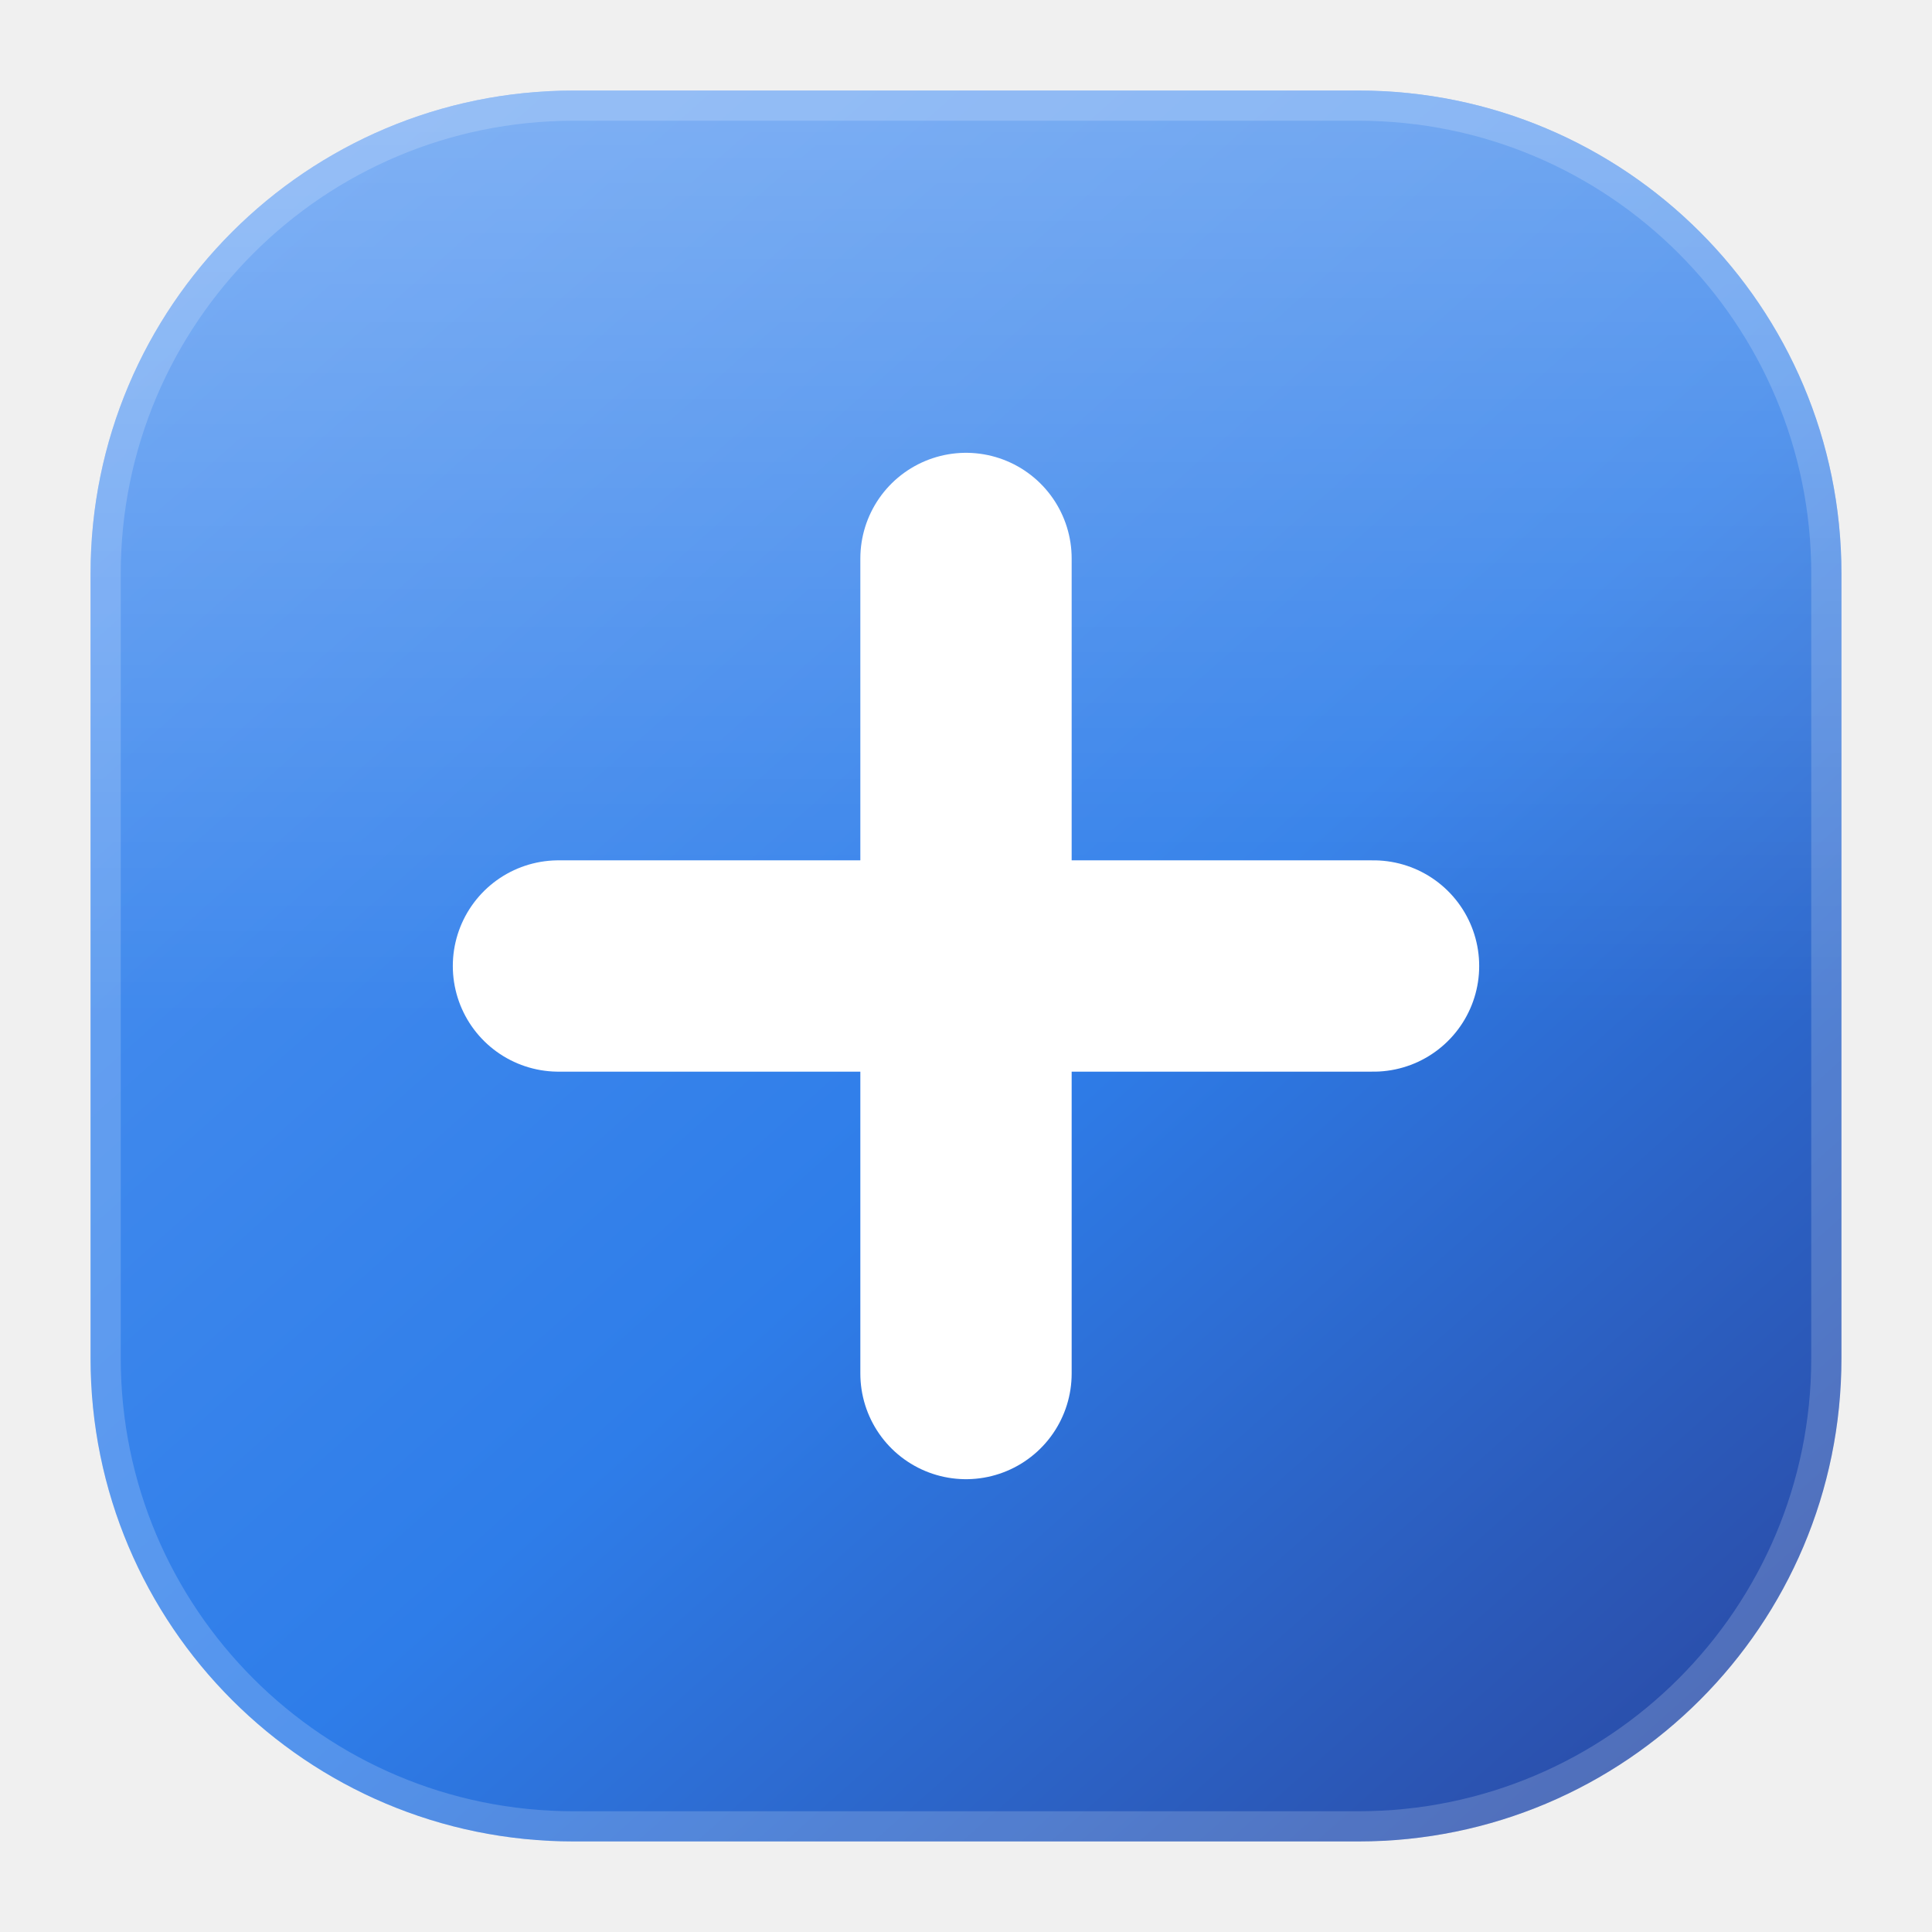
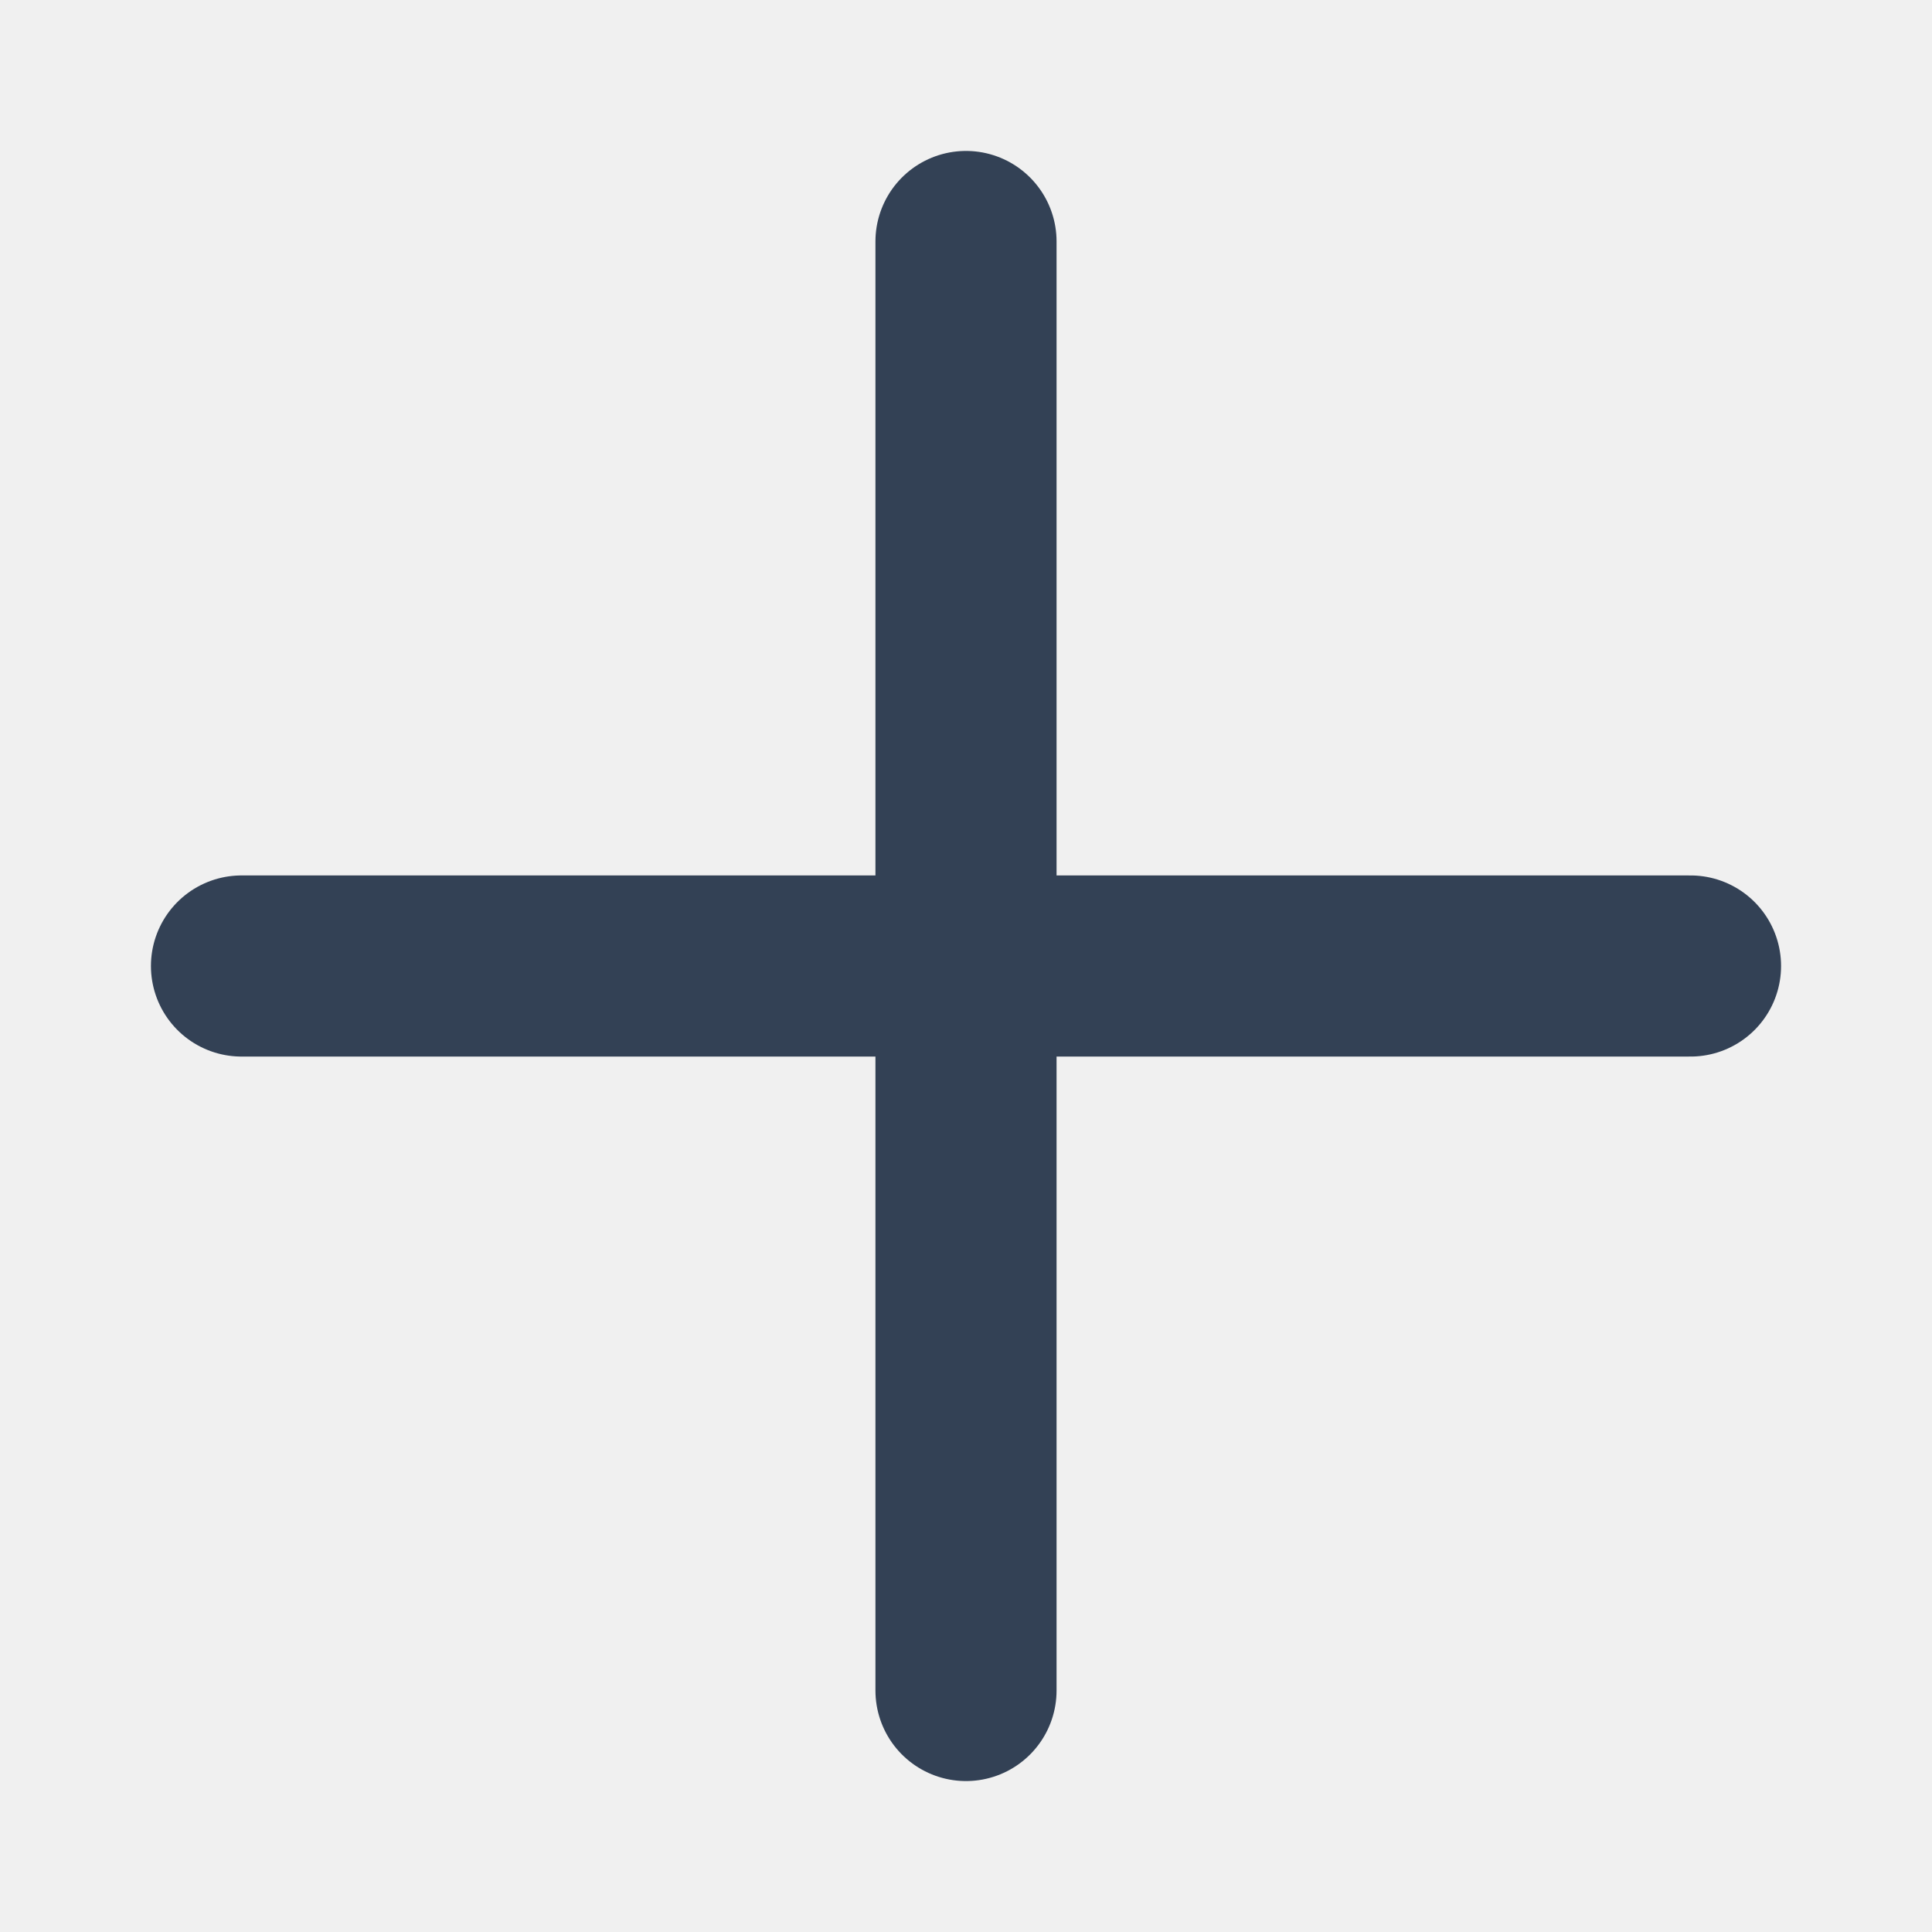
<svg xmlns="http://www.w3.org/2000/svg" width="64" height="64" viewBox="0 0 64 64" fill="none" role="img" aria-label="herdr plus">
-   <defs>
-     <linearGradient id="hp-grad" x1="8" y1="6" x2="56" y2="60" gradientUnits="userSpaceOnUse">
-       <stop stop-color="#4f93f0" />
-       <stop offset="0.55" stop-color="#2e7de9" />
-       <stop offset="1" stop-color="#2a4ba6" />
-     </linearGradient>
-     <linearGradient id="hp-sheen" x1="32" y1="4" x2="32" y2="34" gradientUnits="userSpaceOnUse">
-       <stop stop-color="#ffffff" stop-opacity="0.28" />
-       <stop offset="1" stop-color="#ffffff" stop-opacity="0" />
-     </linearGradient>
-   </defs>
-   <rect x="3" y="3" width="58" height="58" rx="16" fill="url(#hp-grad)" />
-   <rect x="3" y="3" width="58" height="58" rx="16" fill="url(#hp-sheen)" />
-   <rect x="3.5" y="3.5" width="57" height="57" rx="15.5" stroke="#ffffff" stroke-opacity="0.18" />
-   <path d="M32 18.5V45.5M18.5 32H45.5" stroke="#ffffff" stroke-width="7" stroke-linecap="round" />
+   <style>
+     .mark { stroke: #334155; }
+     @media (prefers-color-scheme: dark) { .mark { stroke: #cbd5e1; } }
+   </style>
+   <path class="mark" d="M32 8V56M8 32H56" stroke-width="6" stroke-linecap="round" />
</svg>
